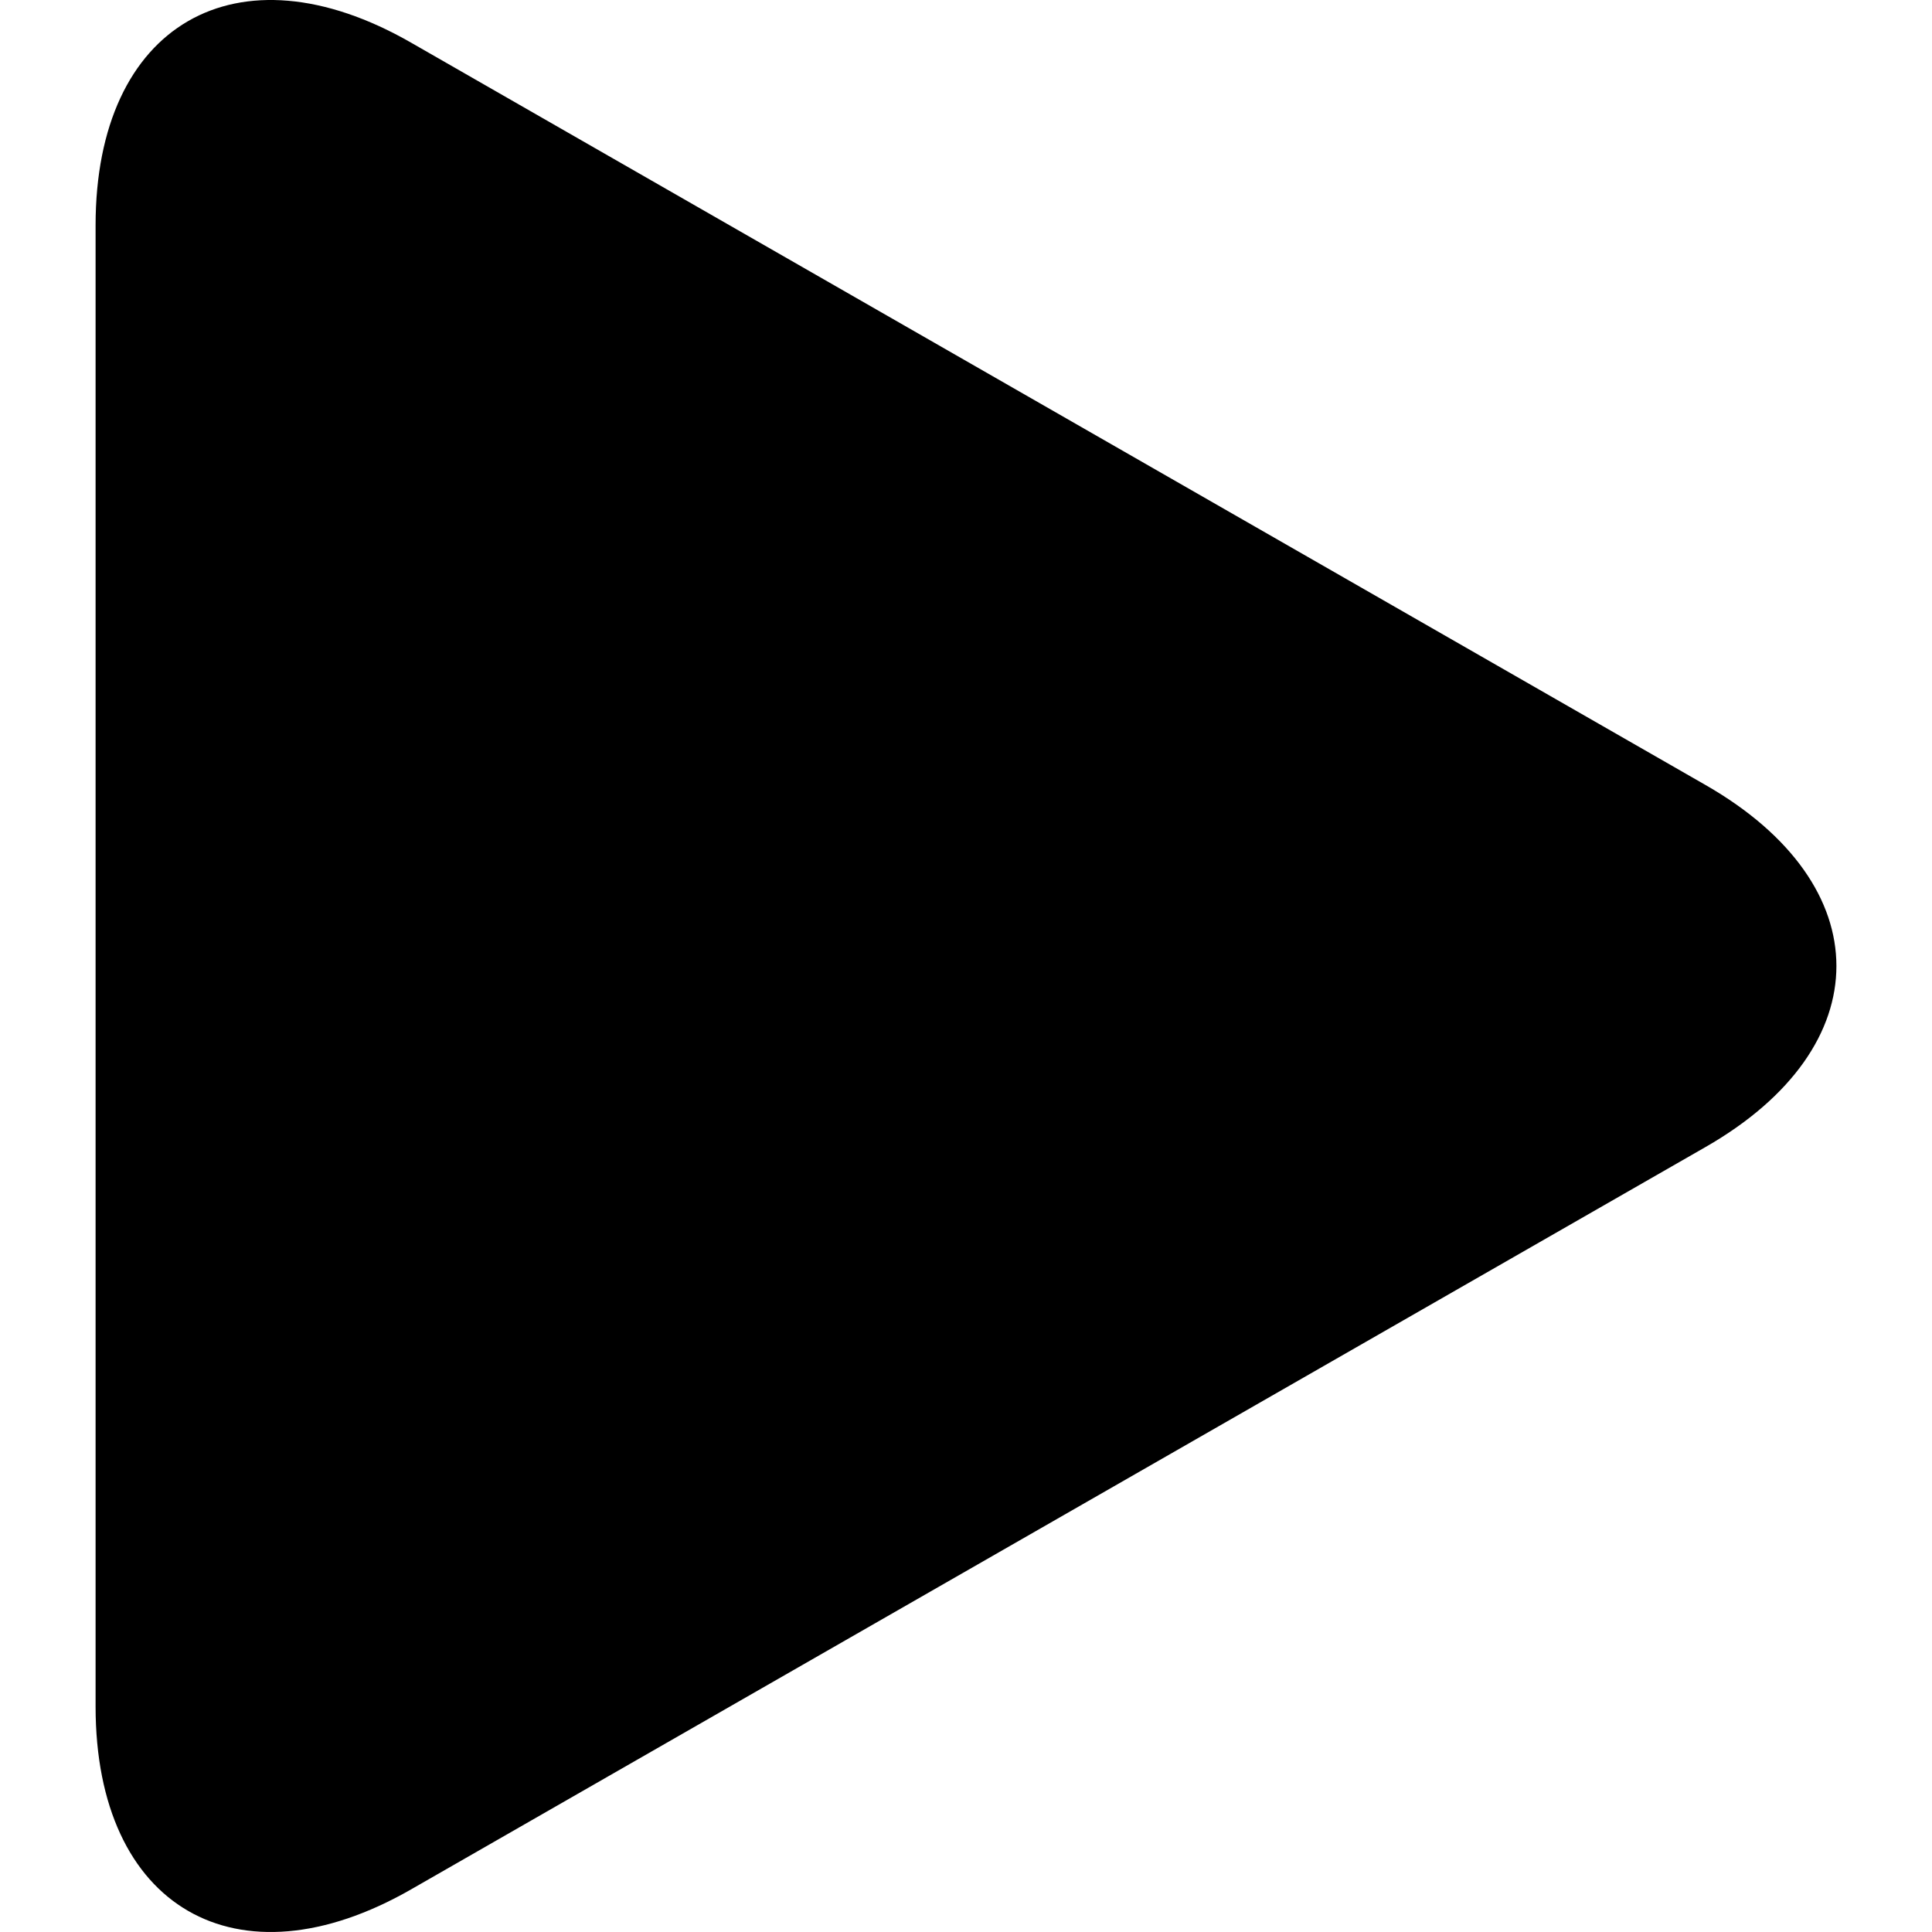
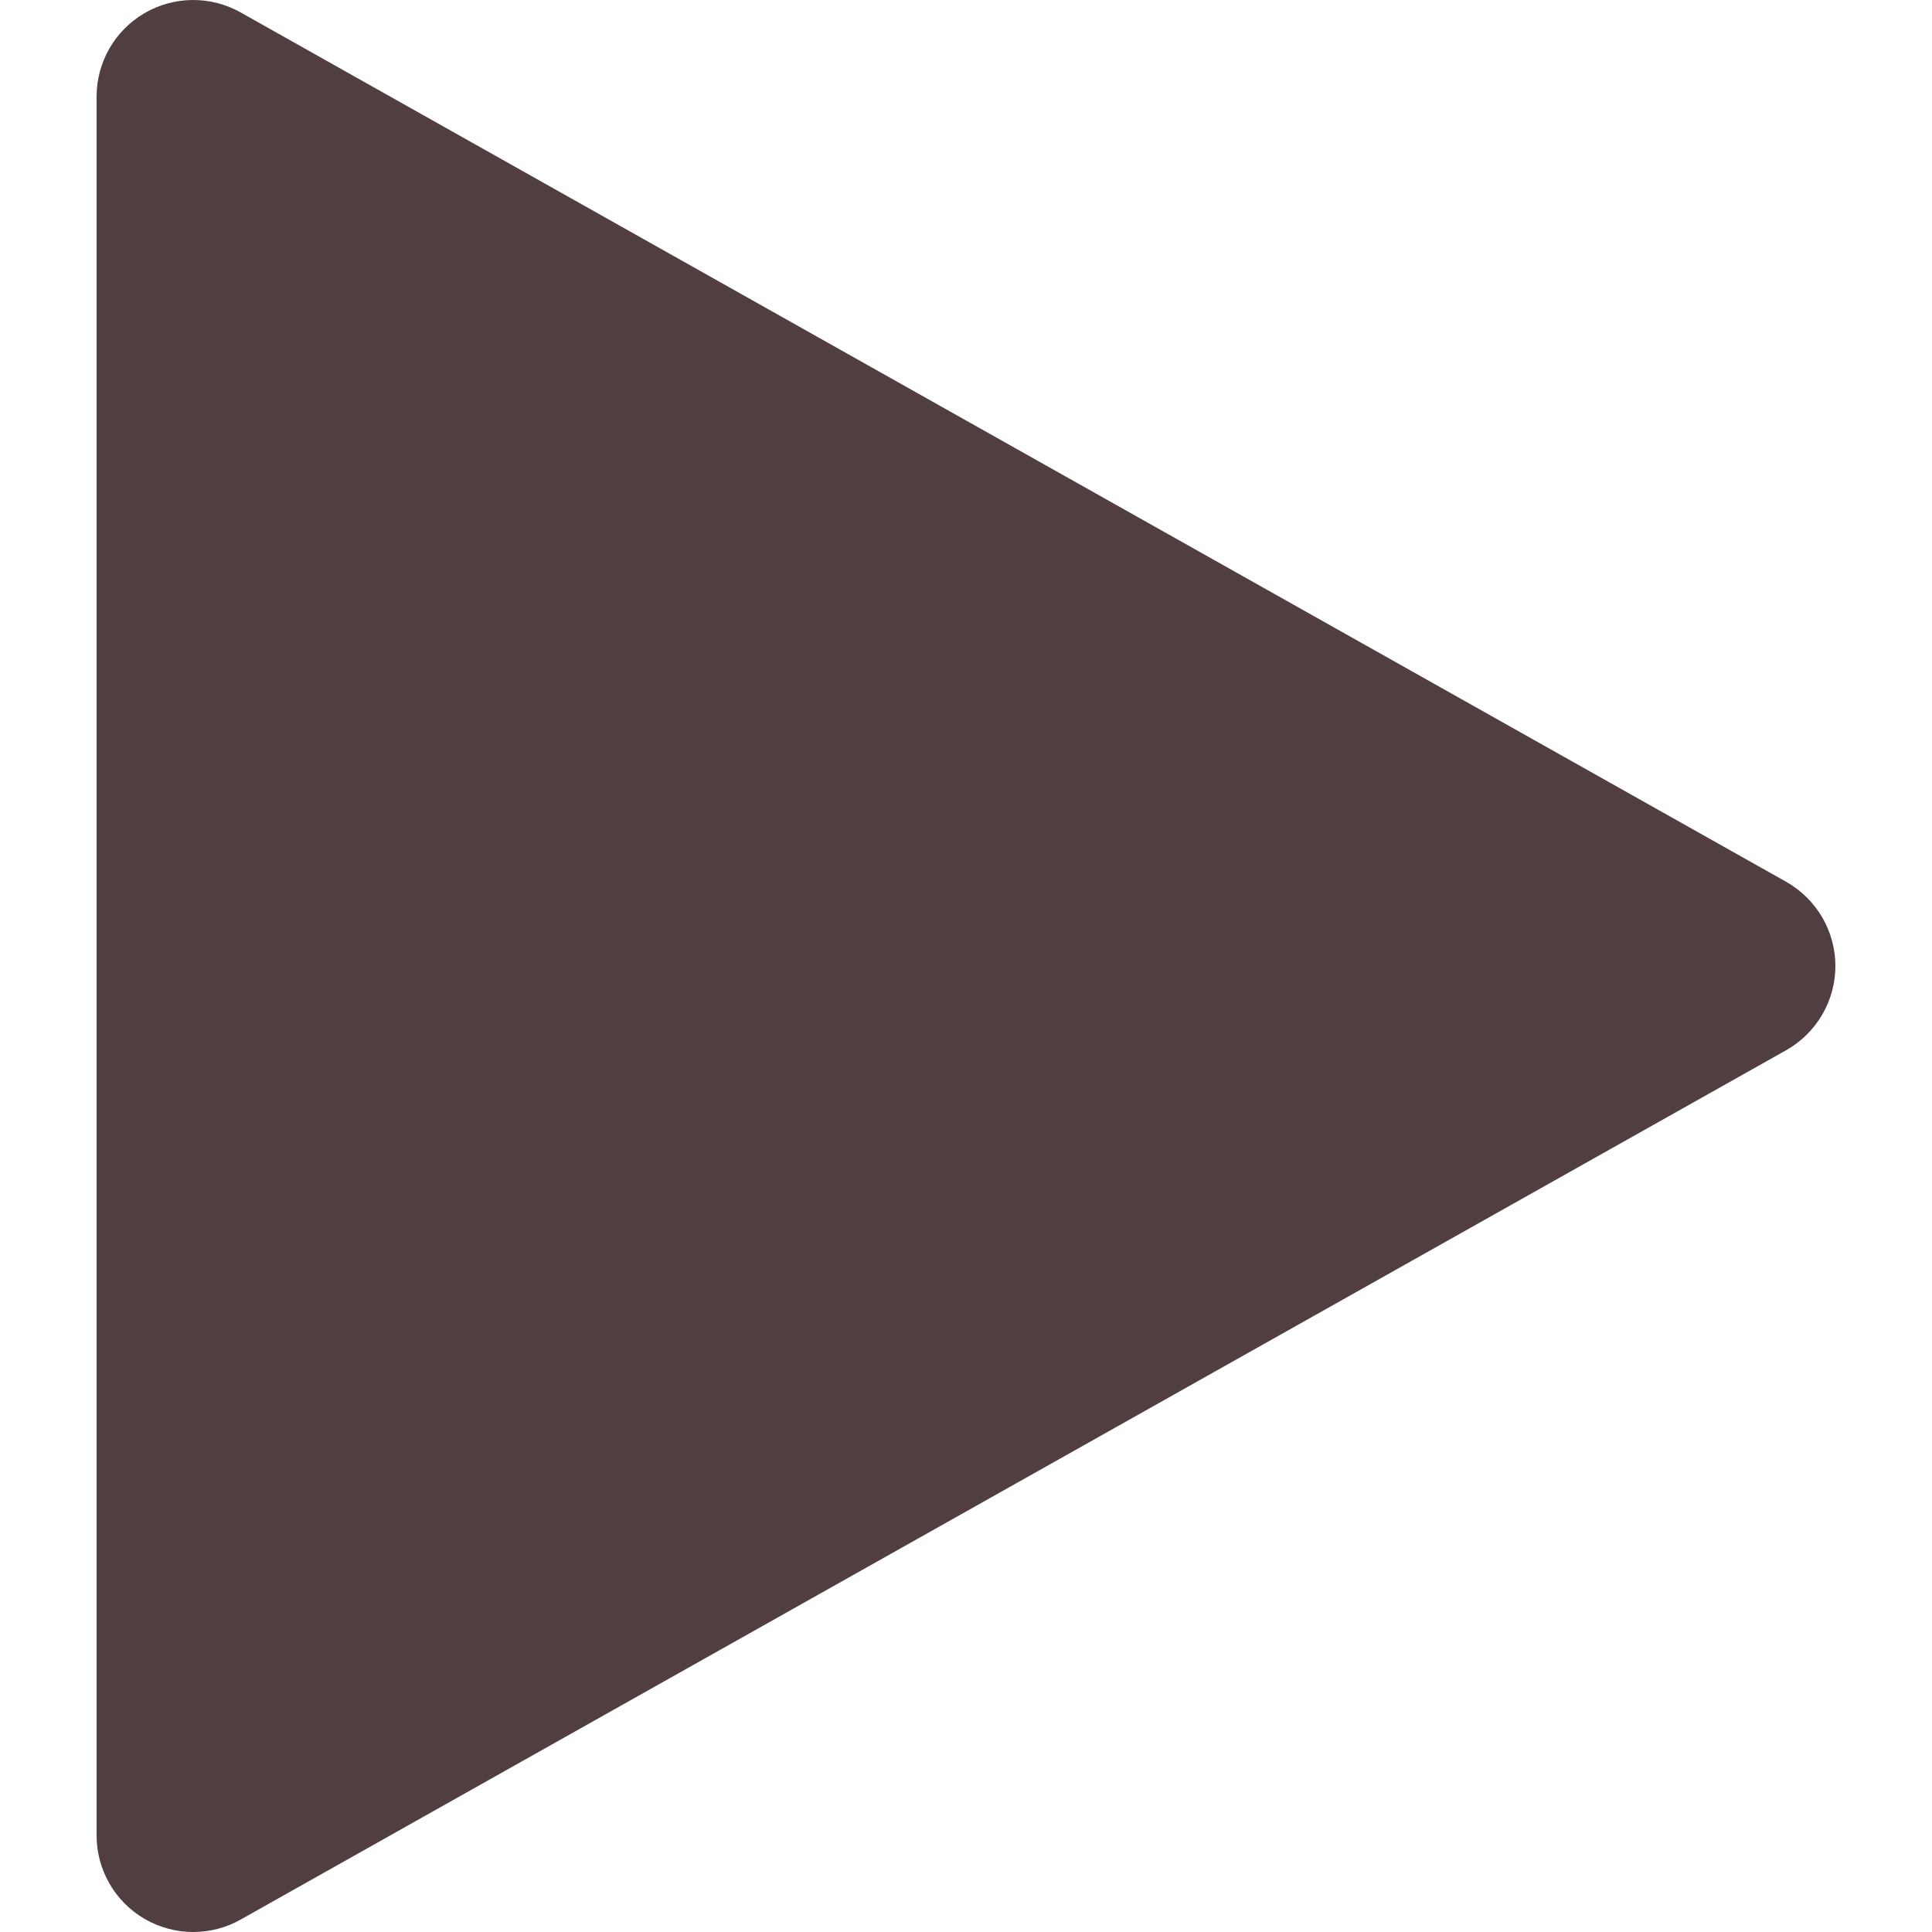
- <svg xmlns="http://www.w3.org/2000/svg" version="1.1" id="Capa_1" x="0px" y="0px" width="163.861px" height="163.861px" viewBox="0 0 163.861 163.861" style="enable-background:new 0 0 163.861 163.861;" xml:space="preserve">
+ <svg xmlns="http://www.w3.org/2000/svg" version="1.1" width="512" height="512" x="0" y="0" viewBox="0 0 320.001 320.001" style="enable-background:new 0 0 512 512" xml:space="preserve" class="">
  <g>
-     <path d="M34.857,3.613C20.084-4.861,8.107,2.081,8.107,19.106v125.637c0,17.042,11.977,23.975,26.75,15.509L144.67,97.275   c14.778-8.477,14.778-22.211,0-30.686L34.857,3.613z" />
+     <path d="M295.84,146.049l-256-144c-4.96-2.784-11.008-2.72-15.904,0.128C19.008,5.057,16,10.305,16,16.001v288  c0,5.696,3.008,10.944,7.936,13.824c2.496,1.44,5.28,2.176,8.064,2.176c2.688,0,5.408-0.672,7.84-2.048l256-144  c5.024-2.848,8.16-8.16,8.16-13.952S300.864,148.897,295.84,146.049z" fill="#513e41" data-original="#000000" style="" class="" />
+     <g>
+ </g>
+     <g>
+ </g>
+     <g>
+ </g>
+     <g>
+ </g>
+     <g>
+ </g>
+     <g>
+ </g>
+     <g>
+ </g>
+     <g>
+ </g>
+     <g>
+ </g>
+     <g>
+ </g>
+     <g>
+ </g>
+     <g>
+ </g>
+     <g>
+ </g>
+     <g>
+ </g>
+     <g>
+ </g>
  </g>
-   <g>
- </g>
-   <g>
- </g>
-   <g>
- </g>
-   <g>
- </g>
-   <g>
- </g>
-   <g>
- </g>
-   <g>
- </g>
-   <g>
- </g>
-   <g>
- </g>
-   <g>
- </g>
-   <g>
- </g>
-   <g>
- </g>
-   <g>
- </g>
-   <g>
- </g>
-   <g>
- </g>
</svg>
